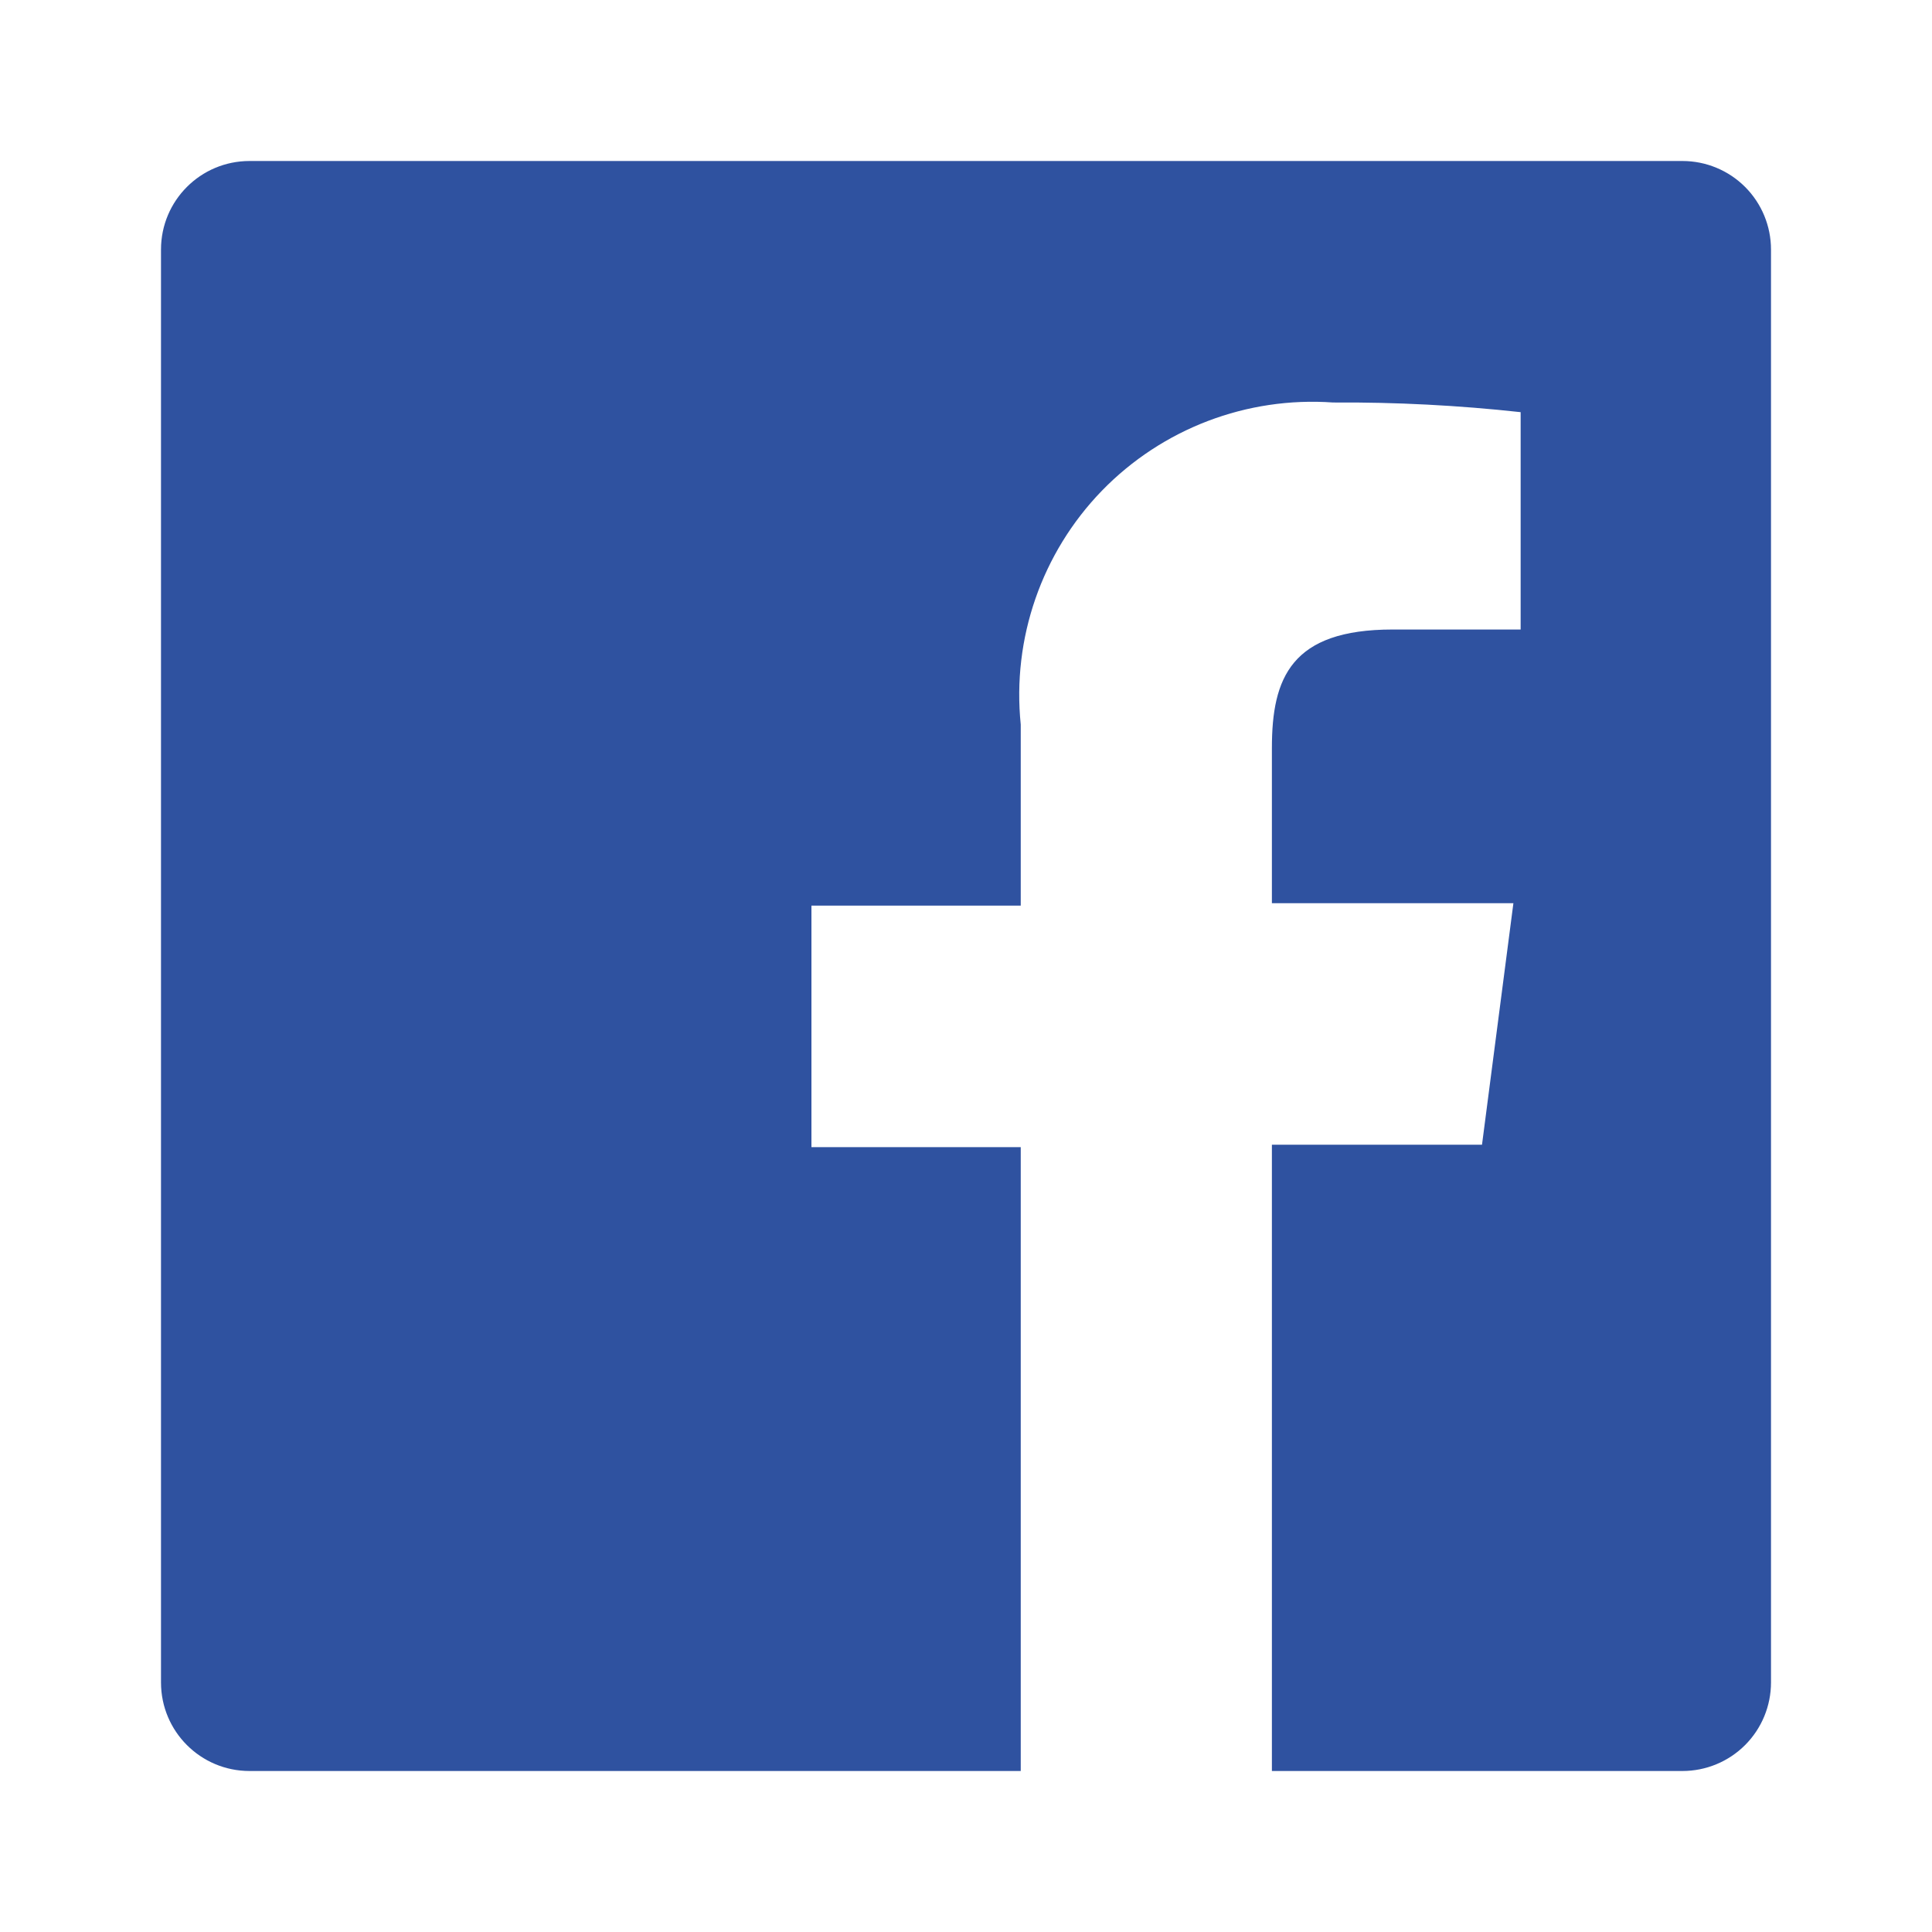
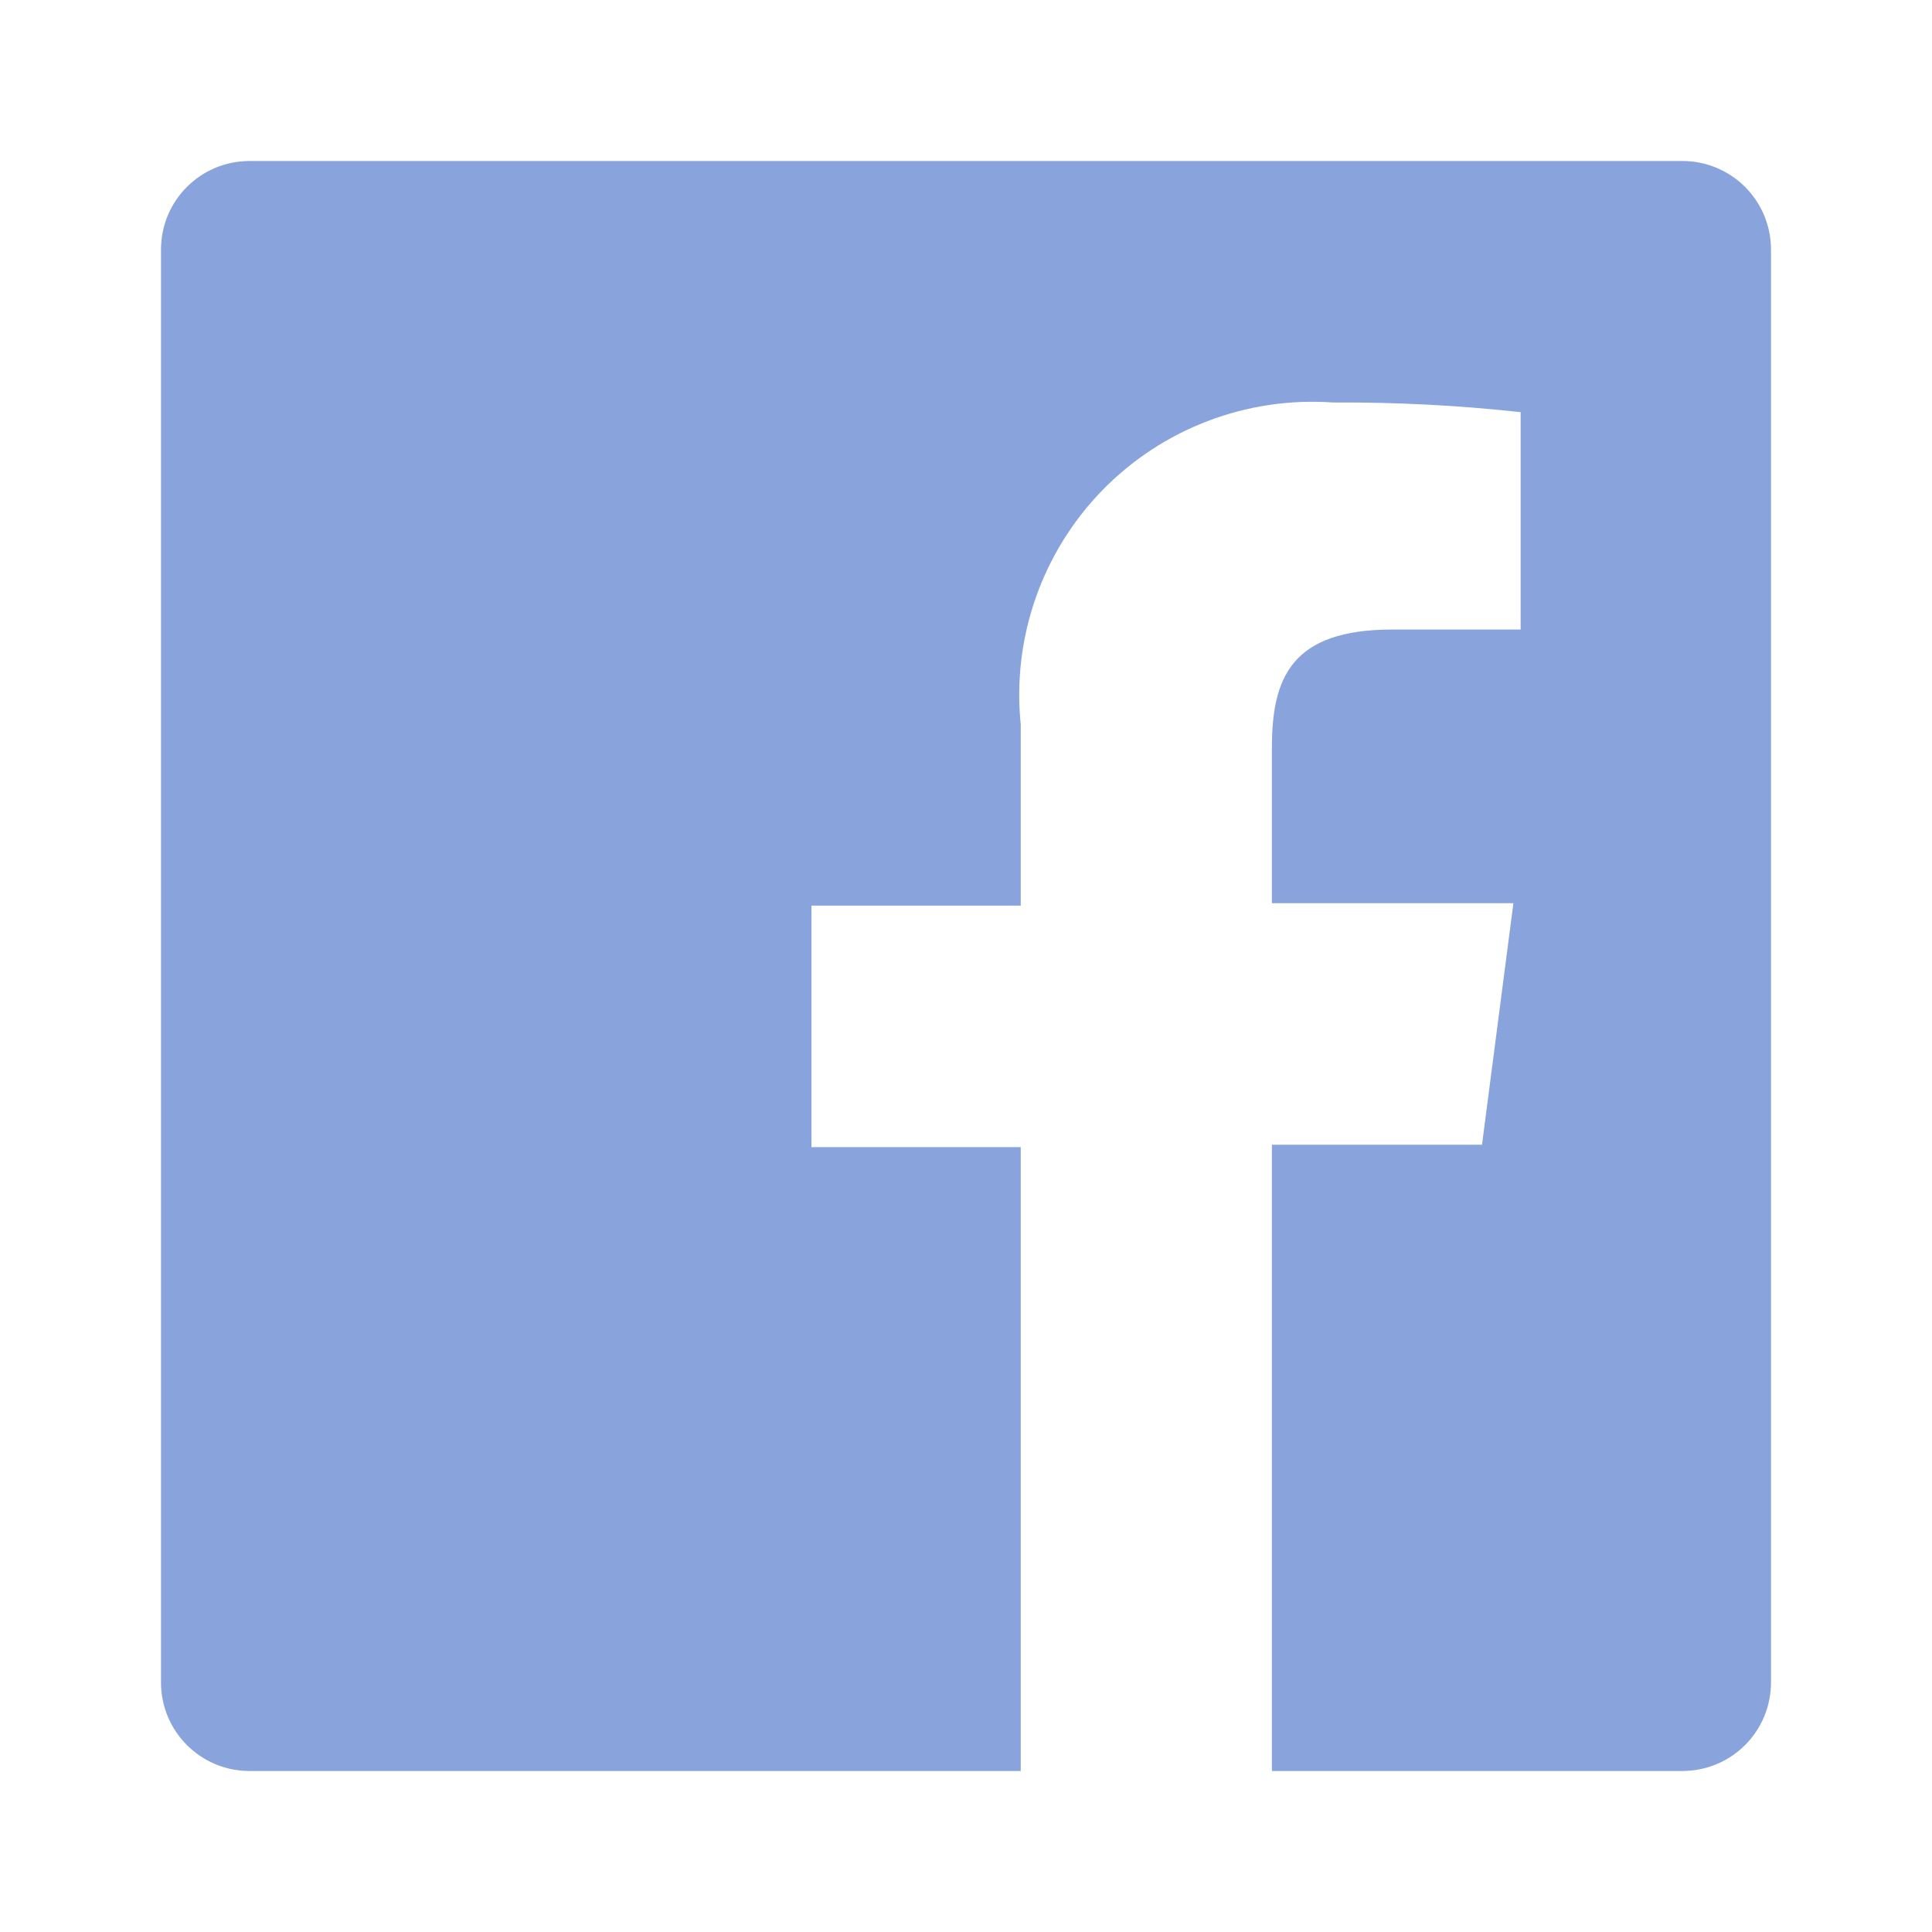
<svg xmlns="http://www.w3.org/2000/svg" width="24px" height="24px" viewBox="0 0 24 24" version="1.1">
  <g id="Icons-/-uil:facebook" stroke="none" stroke-width="1" fill="none" fill-rule="evenodd">
-     <g id="uil:facebook" transform="translate(2, 2)" fill="#2F52A0">
+     <g id="uil:facebook" transform="translate(2, 2)" fill="#89A3DC">
      <path d="M18.9,0 L1.1,0 C0.492,0 0,0.492 0,1.1 L0,18.9 C0,19.508 0.492,20 1.1,20 L10.68,20 L10.68,12.25 L8.08,12.25 L8.08,9.25 L10.68,9.25 L10.68,7 C10.571,5.931 10.94,4.868 11.688,4.096 C12.437,3.325 13.488,2.924 14.56,3 C15.338,2.995 16.116,3.035 16.89,3.12 L16.89,5.82 L15.3,5.82 C14.04,5.82 13.8,6.42 13.8,7.29 L13.8,9.22 L16.8,9.22 L16.41,12.22 L13.8,12.22 L13.8,20 L18.9,20 C19.192,20 19.472,19.884 19.678,19.678 C19.884,19.472 20,19.192 20,18.9 L20,1.1 C20,0.808 19.884,0.528 19.678,0.322 C19.472,0.116 19.192,0 18.9,0 Z" id="Path" />
    </g>
  </g>
</svg>
